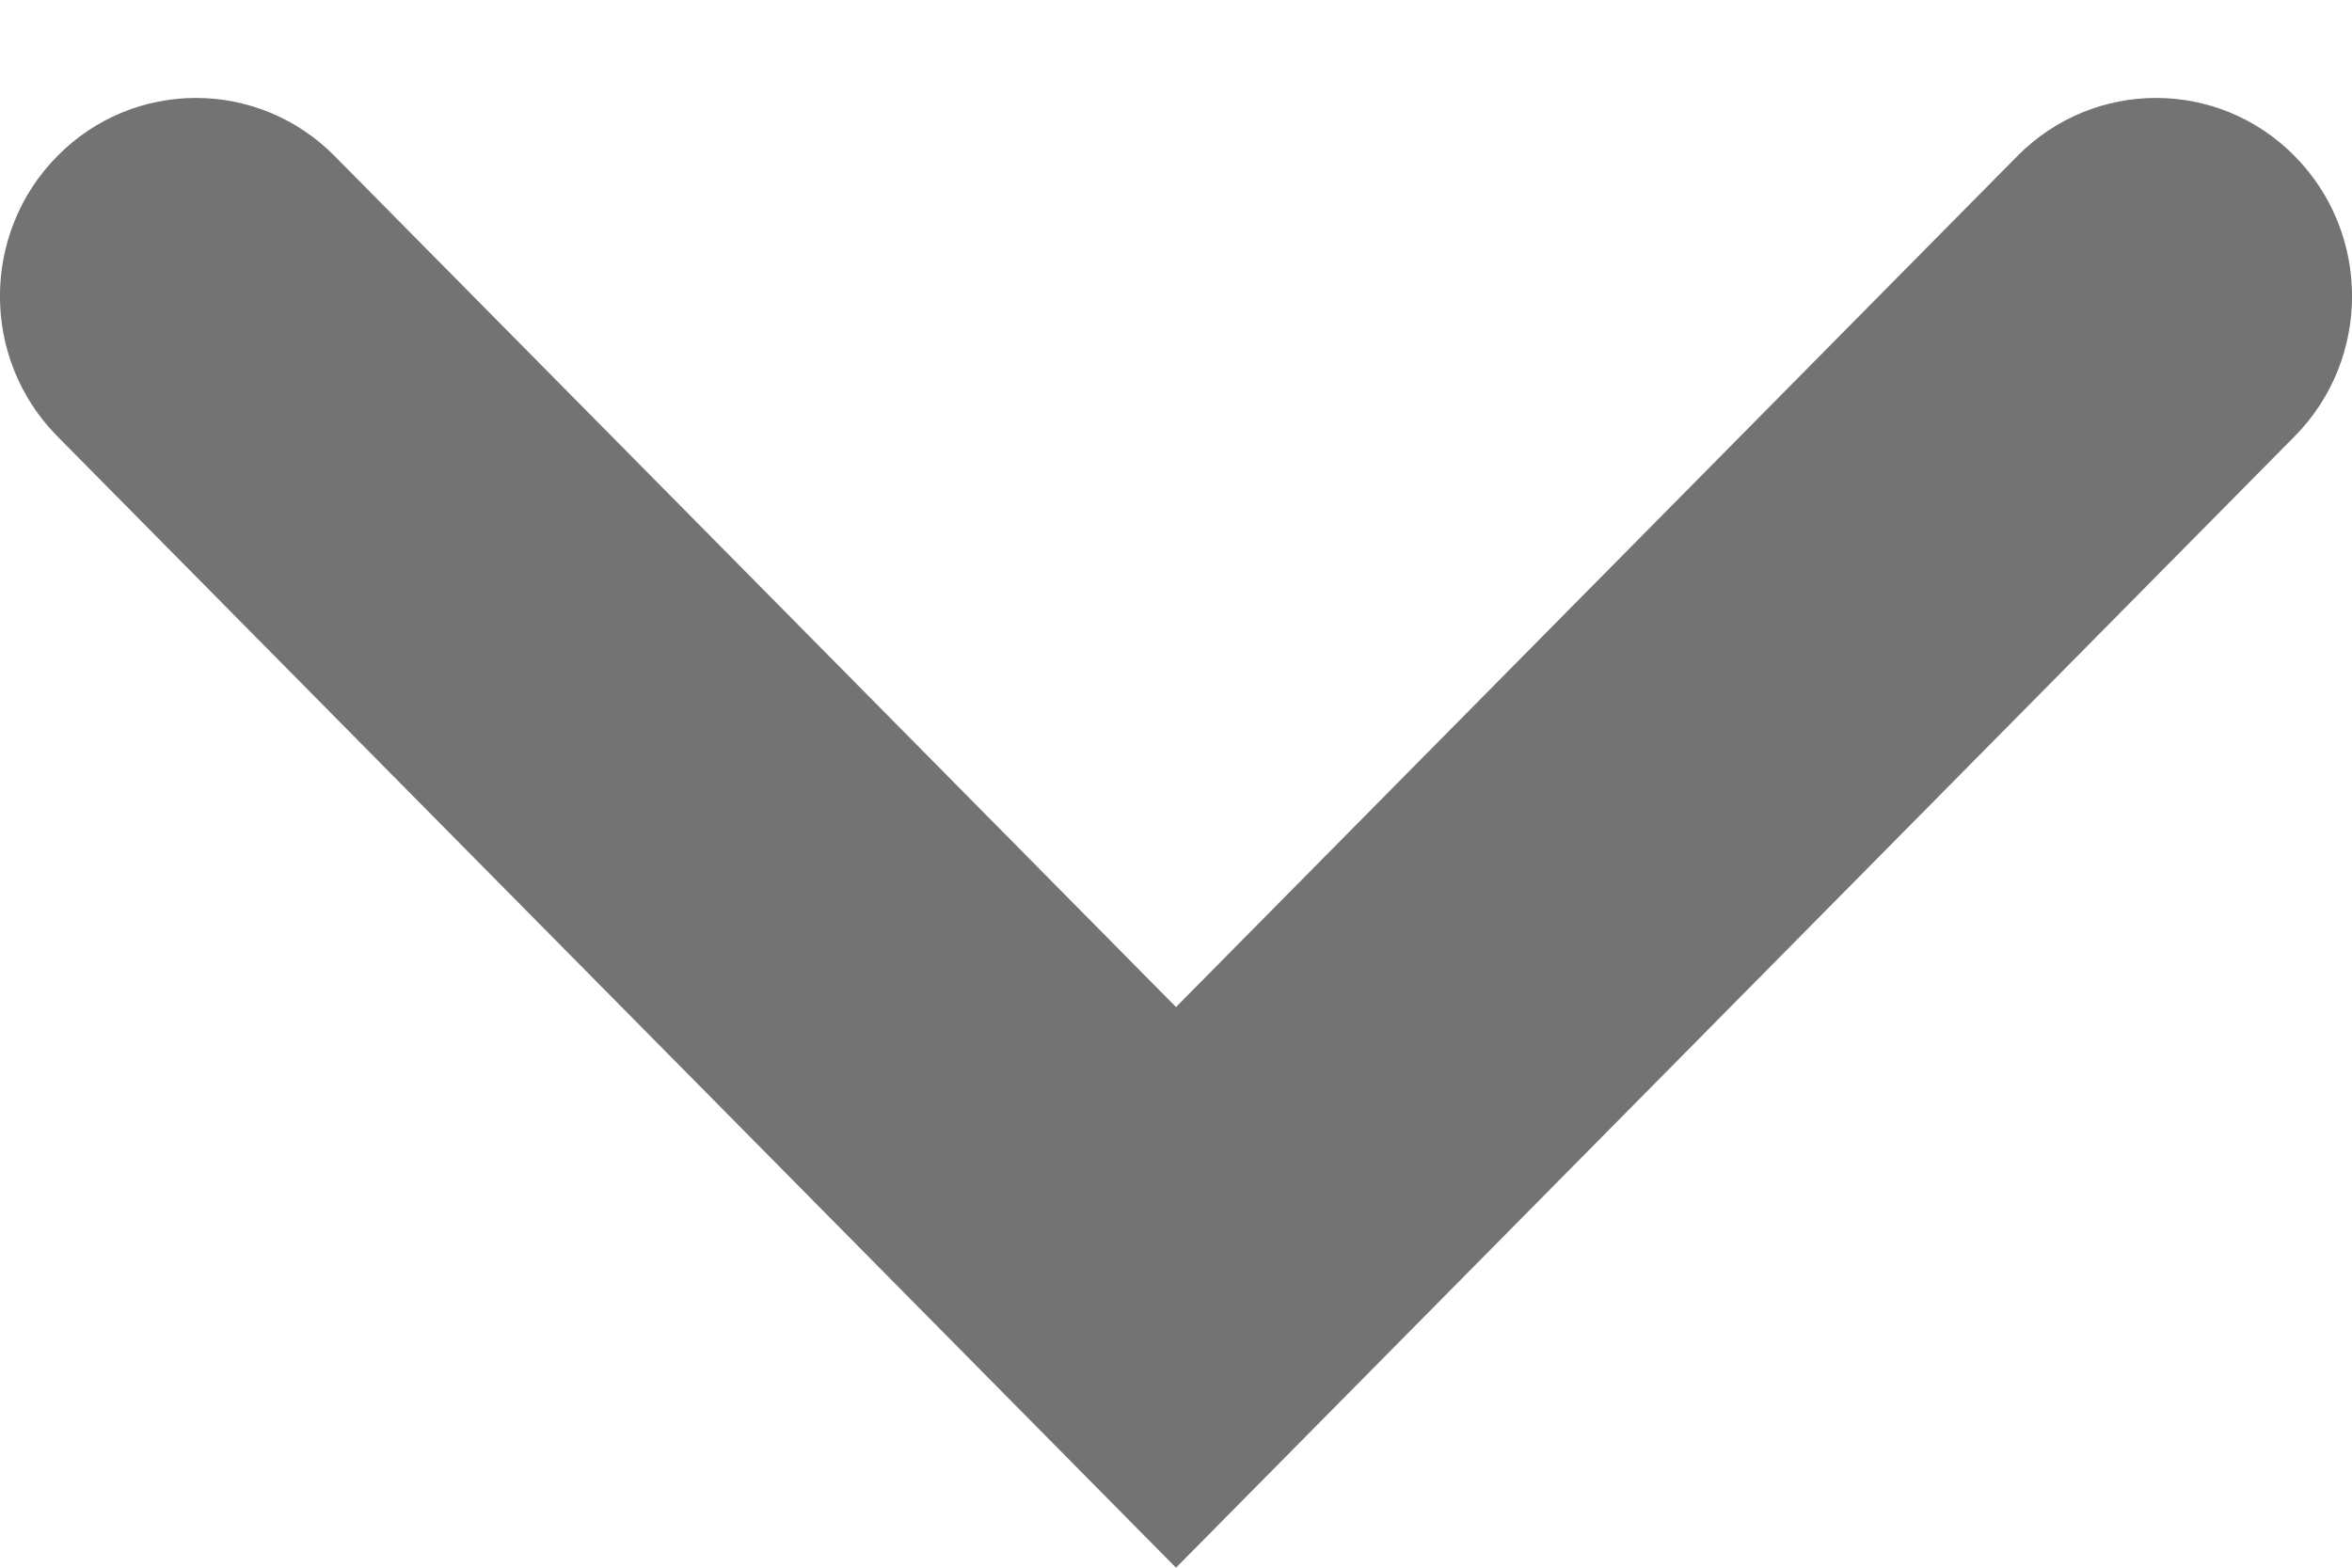
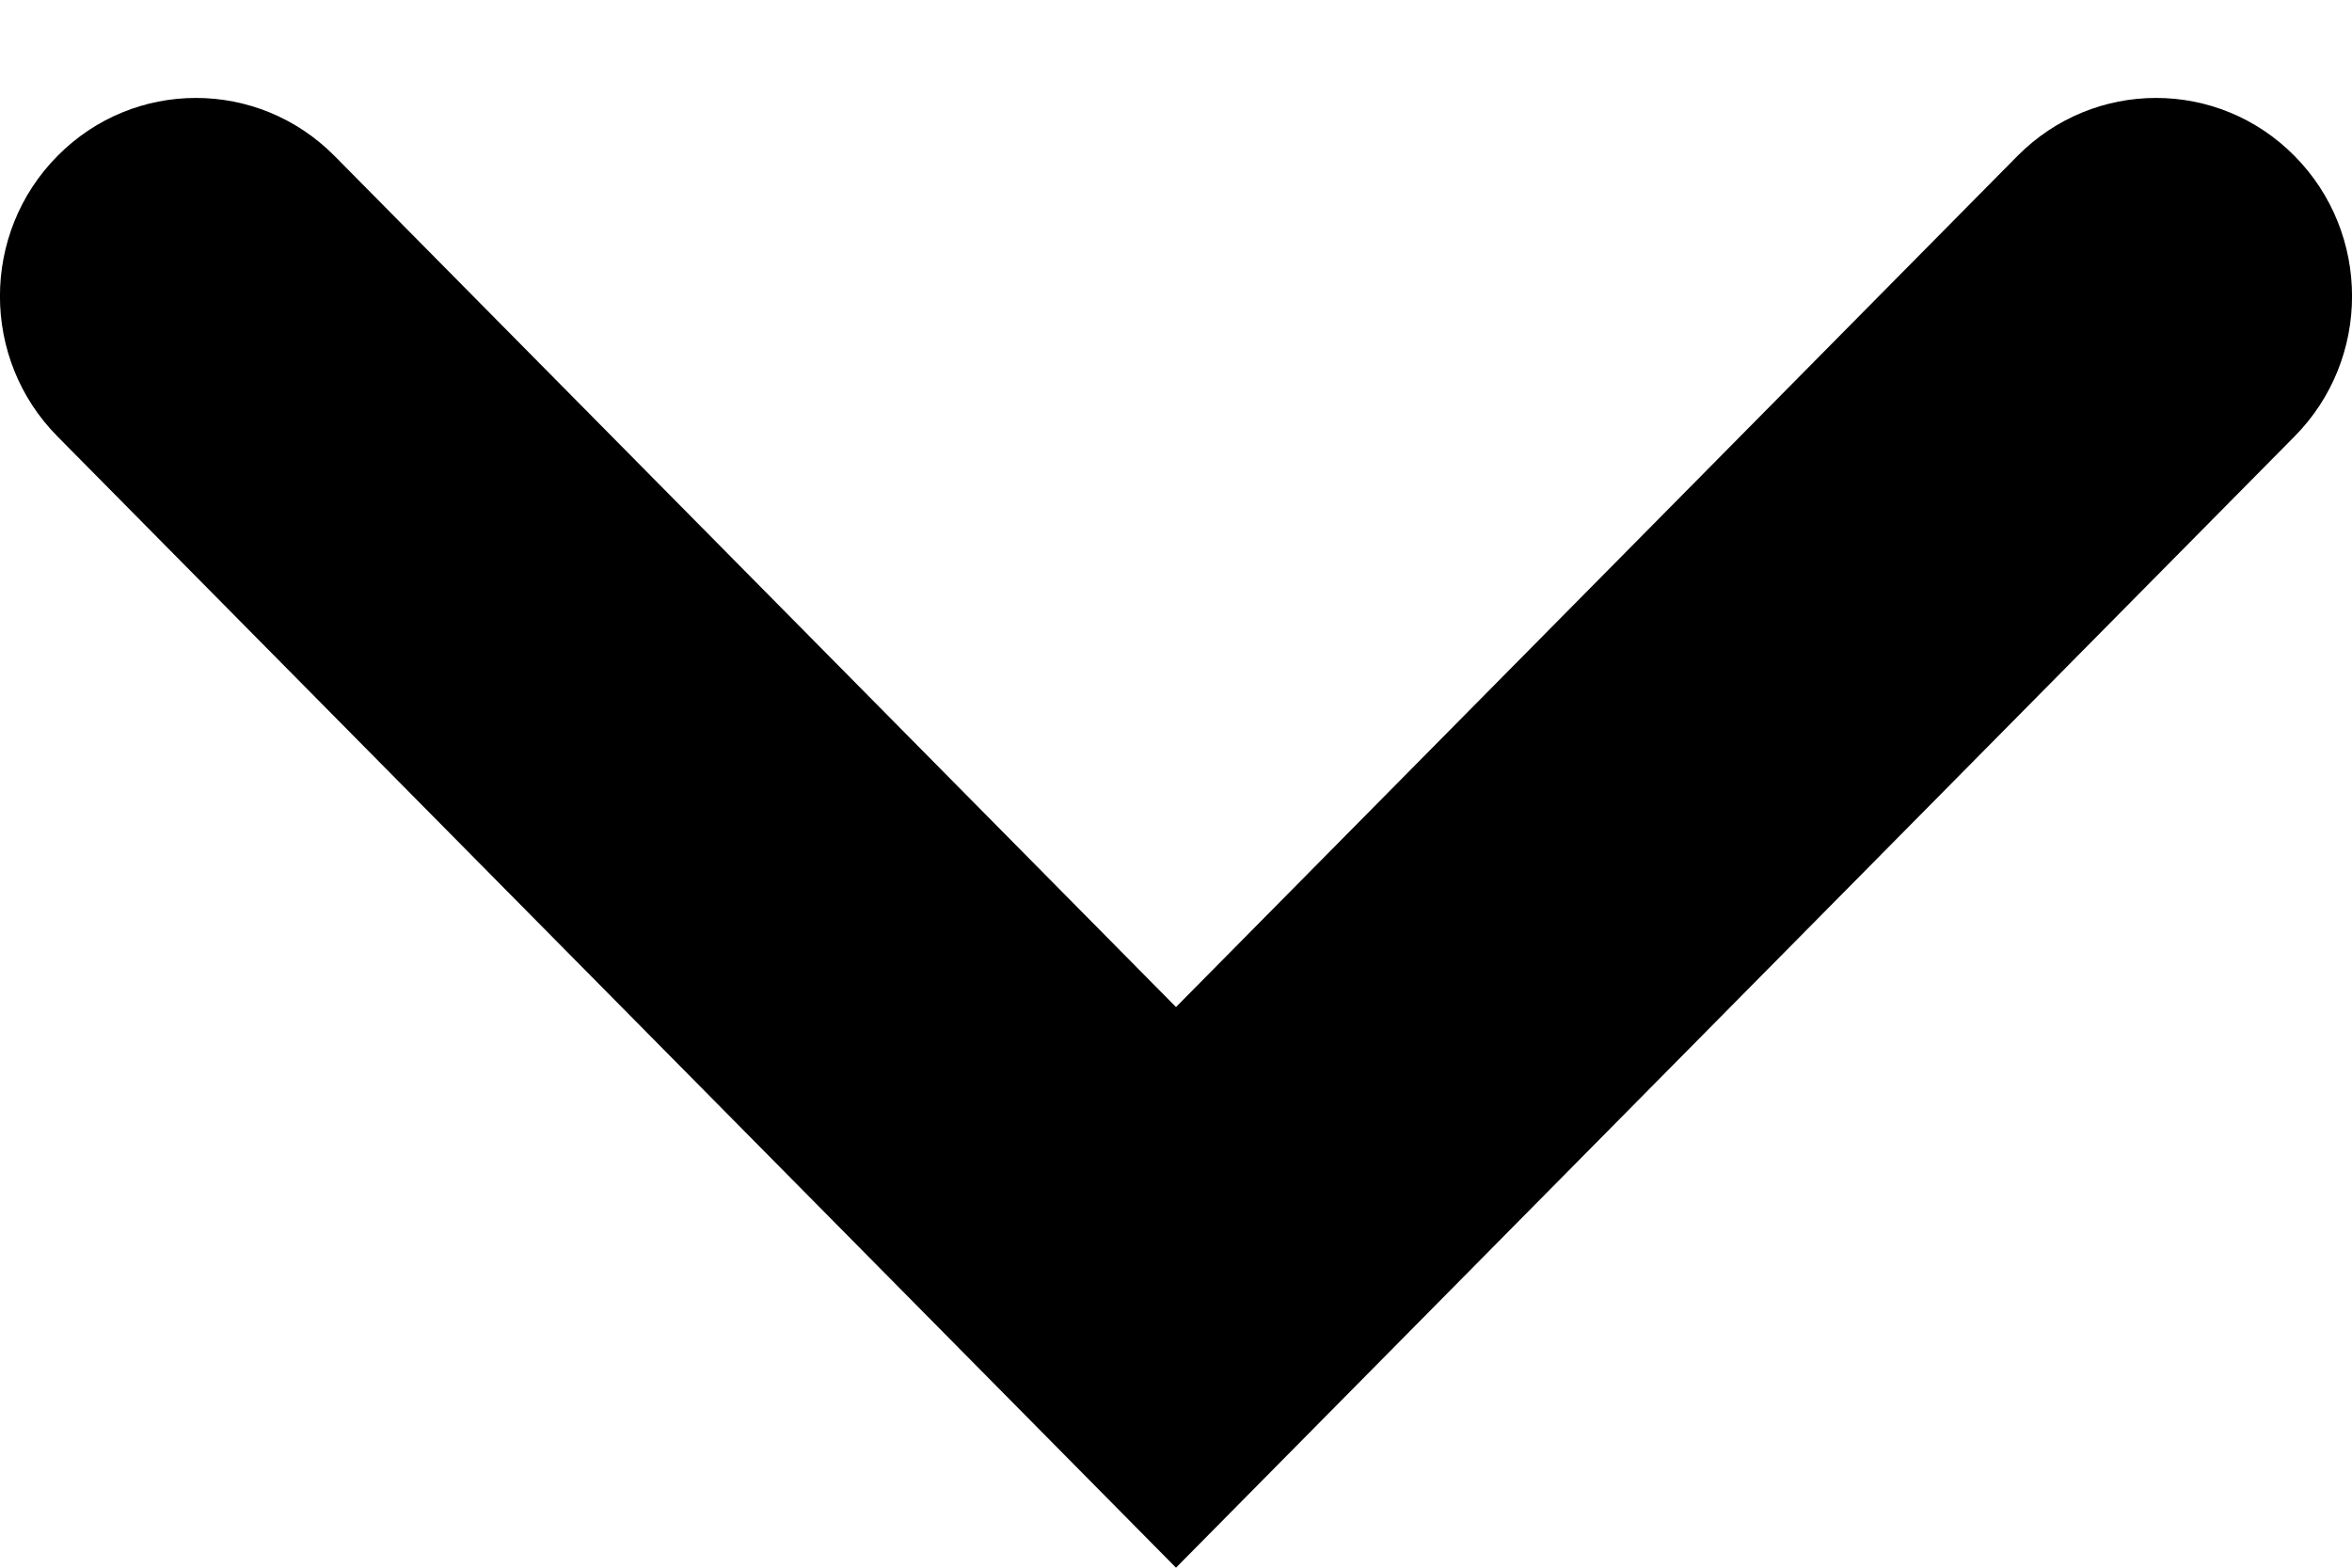
- <svg xmlns="http://www.w3.org/2000/svg" width="12" height="8" viewBox="0 0 12 8" fill="none">
-   <path fill-rule="evenodd" clip-rule="evenodd" d="M6 8L0.293 2.227C-0.098 1.832 -0.098 1.191 0.293 0.796C0.683 0.401 1.316 0.401 1.707 0.796L6 5.139L10.293 0.796C10.684 0.401 11.317 0.401 11.707 0.796C12.098 1.191 12.098 1.832 11.707 2.227L6 8Z" fill="#737373" />
+ <svg xmlns="http://www.w3.org/2000/svg" viewBox="0 0 12 8">
+   <path fill-rule="evenodd" clip-rule="evenodd" d="M6 8L0.293 2.227C-0.098 1.832 -0.098 1.191 0.293 0.796C0.683 0.401 1.316 0.401 1.707 0.796L6 5.139L10.293 0.796C10.684 0.401 11.317 0.401 11.707 0.796C12.098 1.191 12.098 1.832 11.707 2.227L6 8Z" />
</svg>
